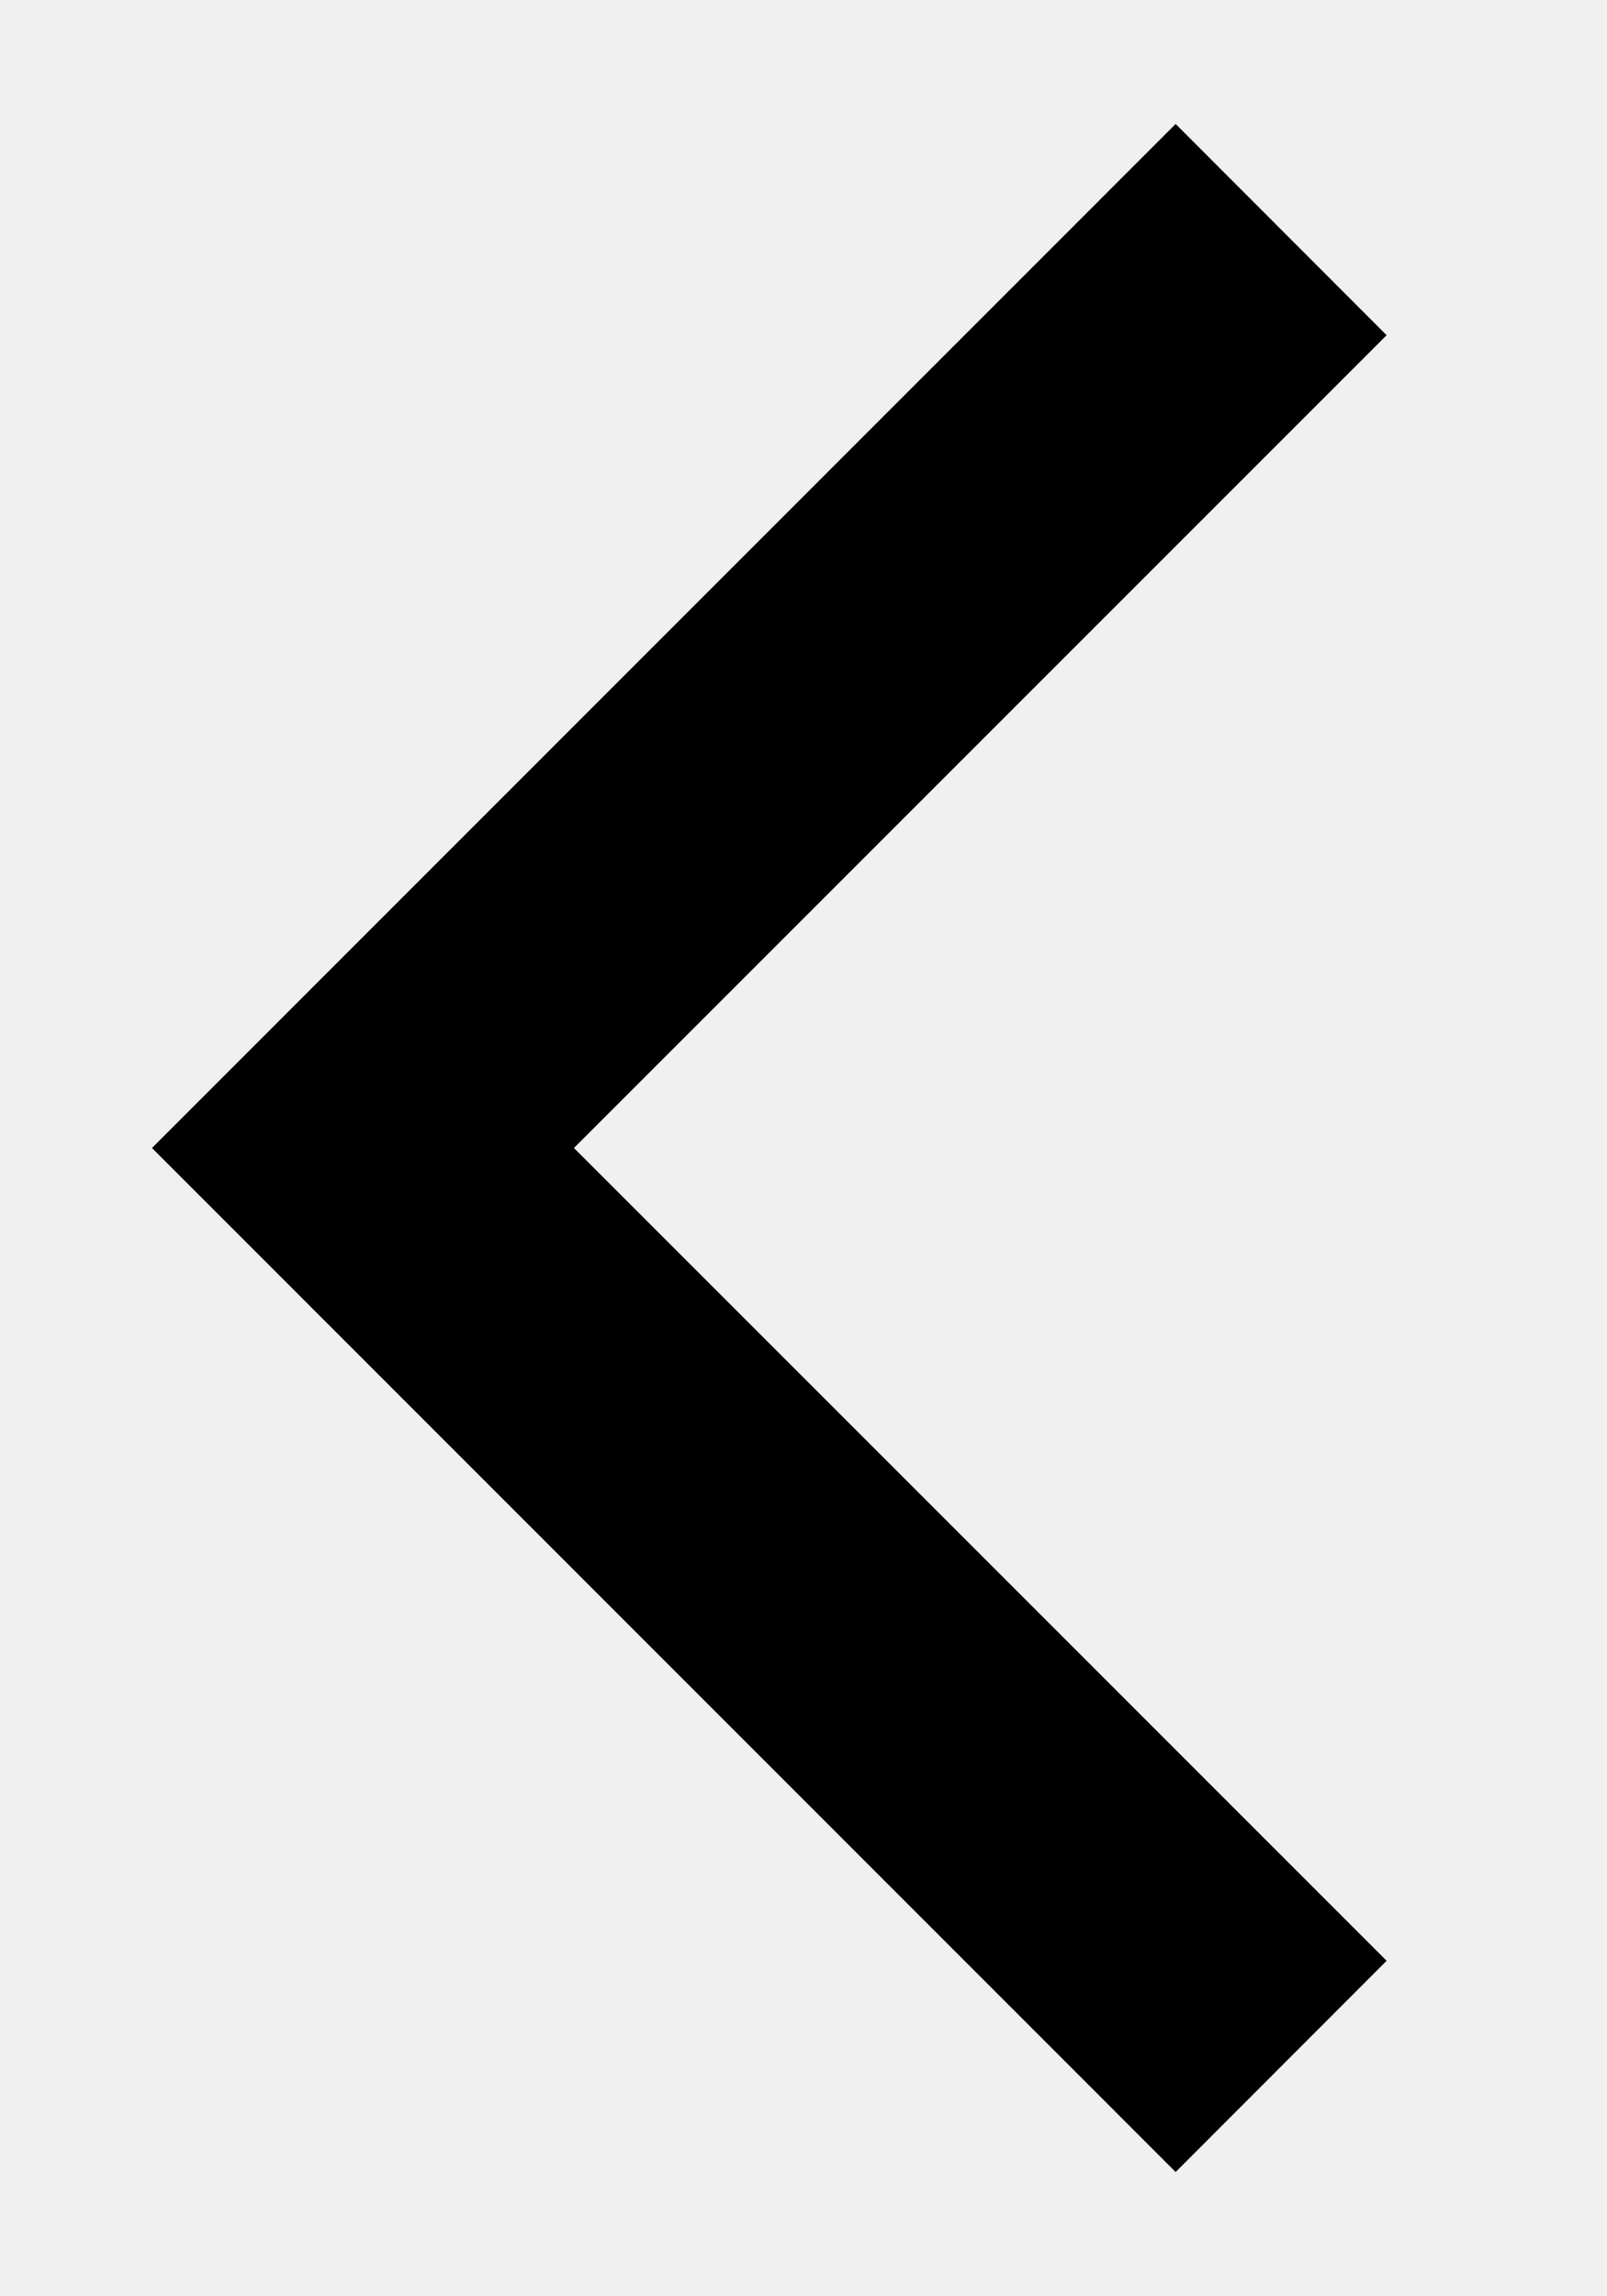
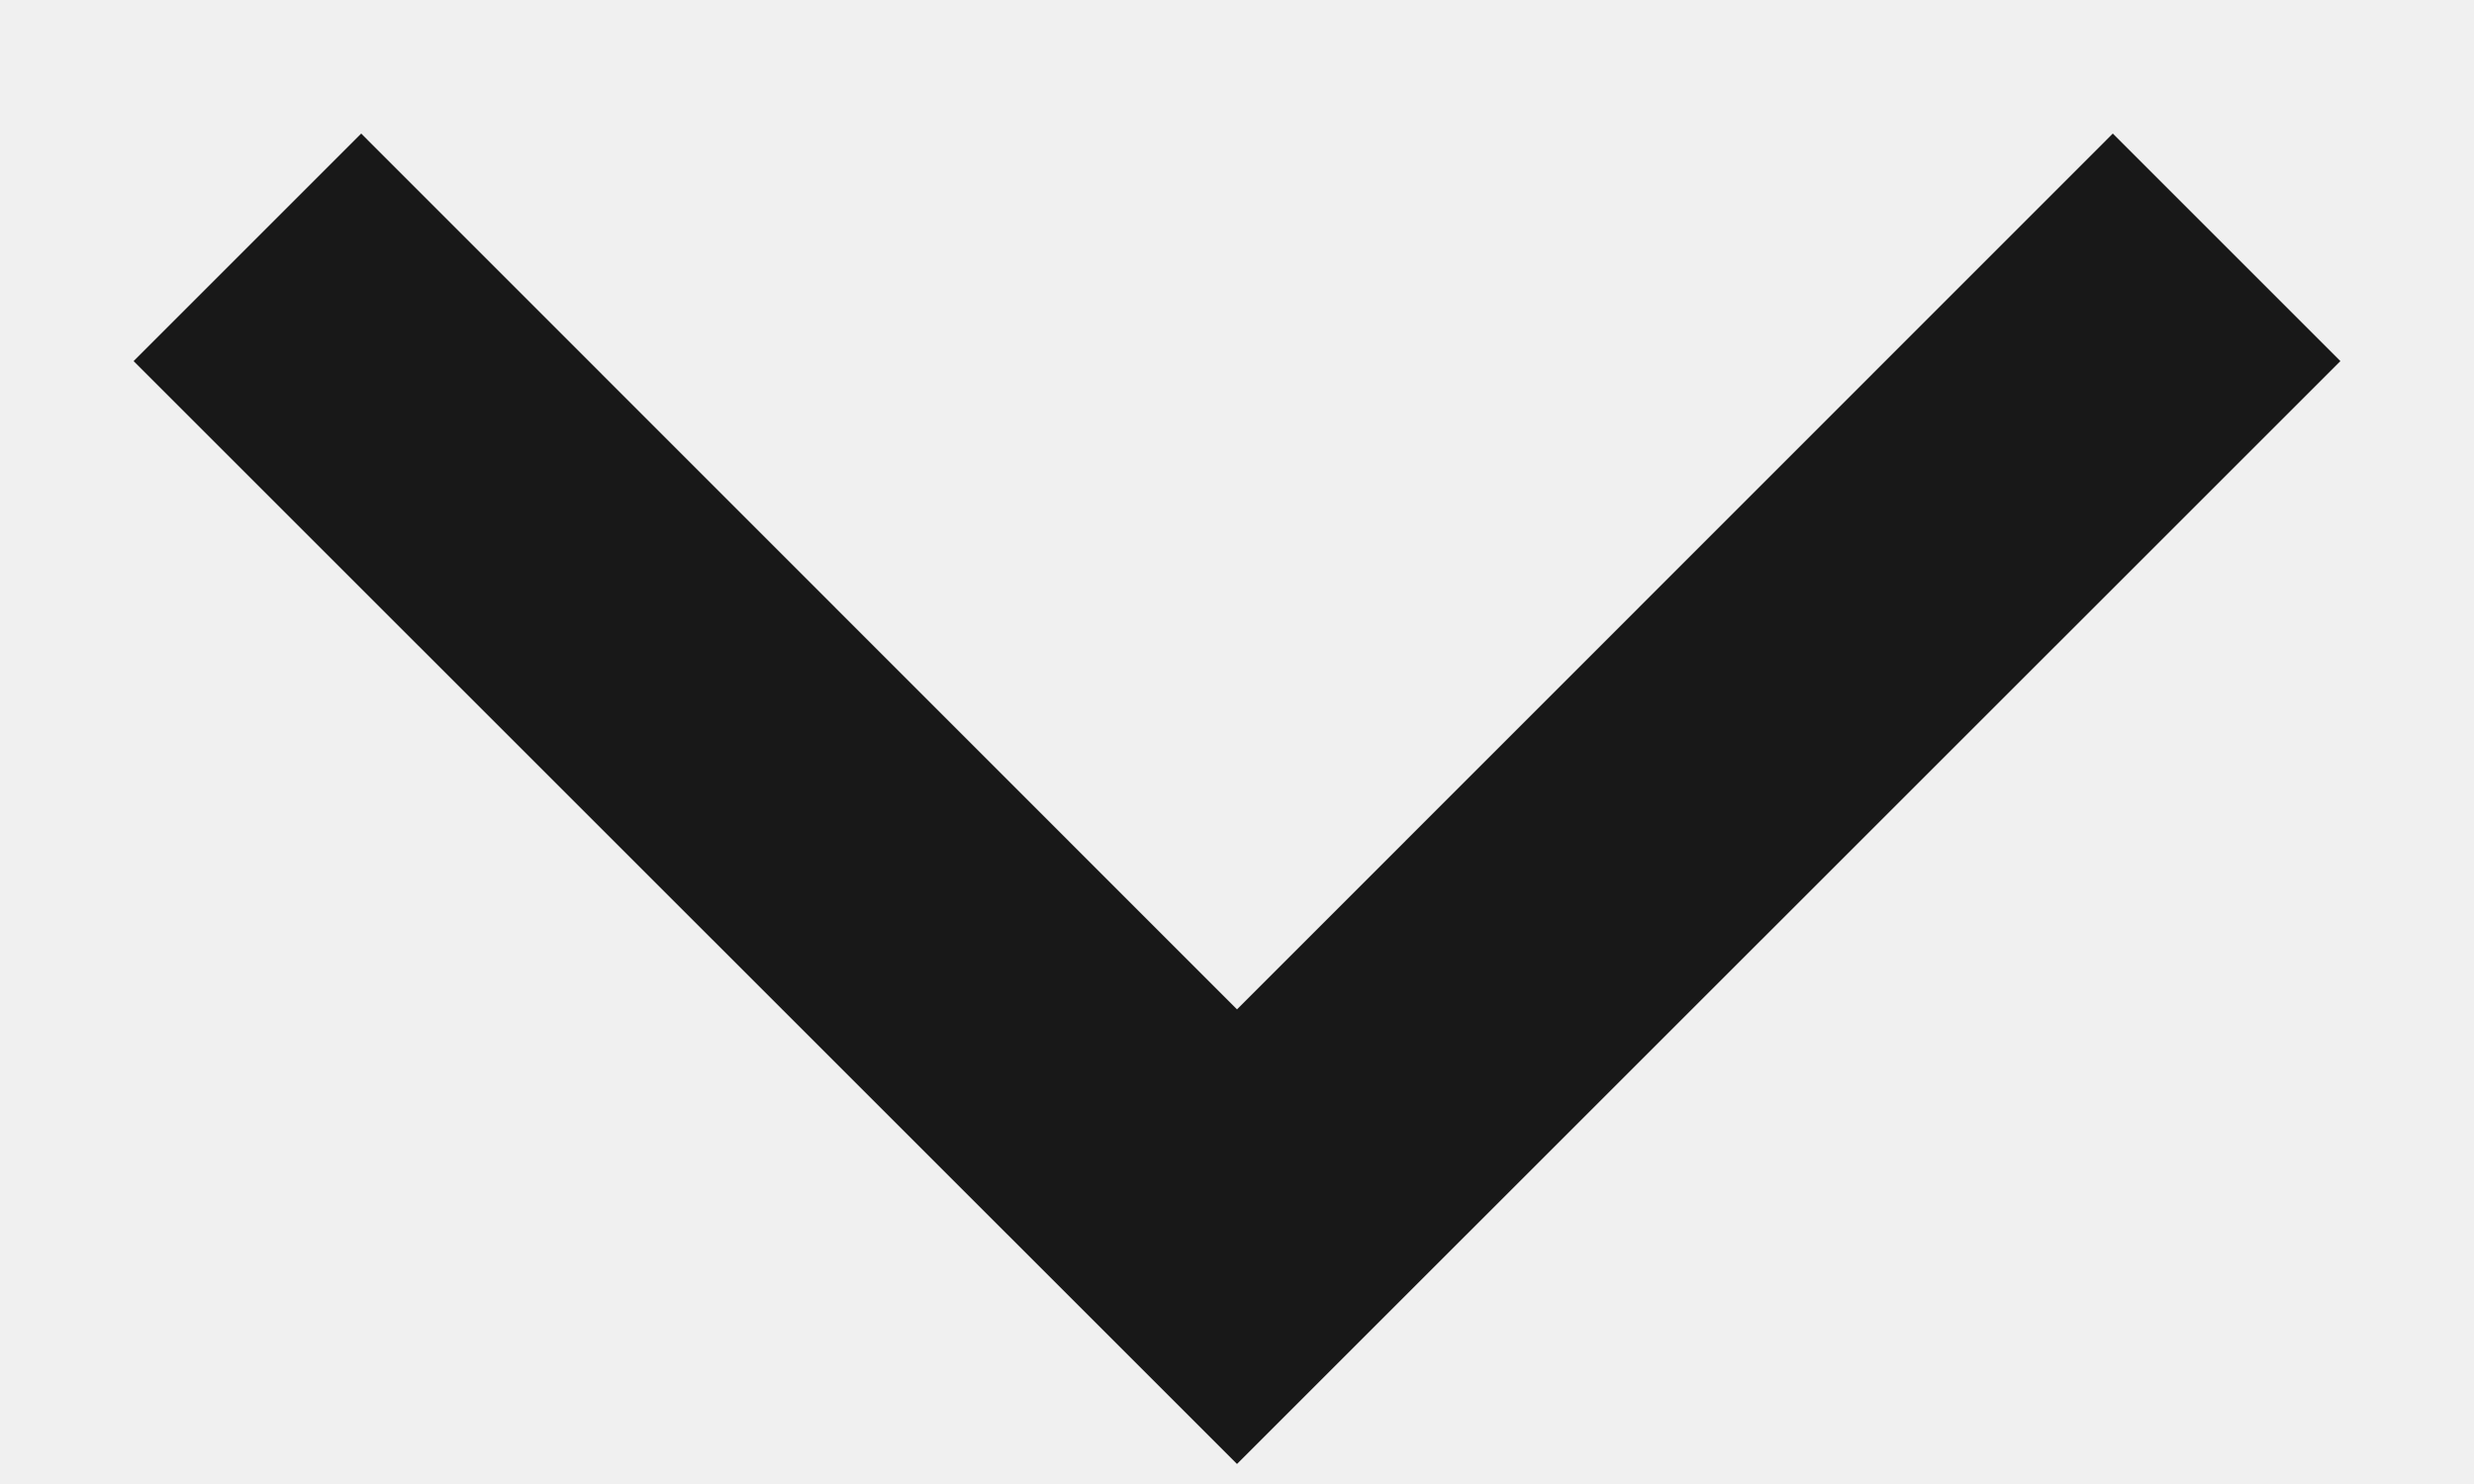
- <svg xmlns="http://www.w3.org/2000/svg" version="1.1" width="7px" height="10px">
+ <svg xmlns="http://www.w3.org/2000/svg" version="1.1" width="10px" height="6px">
  <defs>
    <pattern id="BGPattern" patternUnits="userSpaceOnUse" alignment="0 0" imageRepeat="None" />
-     <mask fill="white" id="Clip625">
-       <path d="M 5.121 0.54  L 6.04 1.46  L 2.5 5  L 6.04 8.54  L 5.121 9.46  L 0.662 5  L 5.121 0.54  Z " fill-rule="evenodd" />
+     <mask fill="white" id="Clip335">
+       <path d="M 0.54 1.46  L 1.46 0.54  L 5 4.081  L 8.54 0.54  L 9.46 1.46  L 5 5.919  L 0.54 1.46  Z " fill-rule="evenodd" />
    </mask>
  </defs>
-   <g transform="matrix(1 0 0 1 -294 -723 )">
-     <path d="M 5.121 0.54  L 6.04 1.46  L 2.5 5  L 6.04 8.54  L 5.121 9.46  L 0.662 5  L 5.121 0.54  Z " fill-rule="nonzero" fill="rgba(0, 0, 0, 1)" stroke="none" transform="matrix(1 0 0 1 294 723 )" class="fill" />
-     <path d="M 5.121 0.54  L 6.04 1.46  L 2.5 5  L 6.04 8.54  L 5.121 9.46  L 0.662 5  L 5.121 0.54  Z " stroke-width="0" stroke-dasharray="0" stroke="rgba(255, 255, 255, 0)" fill="none" transform="matrix(1 0 0 1 294 723 )" class="stroke" mask="url(#Clip625)" />
+   <g transform="matrix(1 0 0 1 -151 -725 )">
+     <path d="M 0.54 1.46  L 1.46 0.54  L 5 4.081  L 8.54 0.54  L 9.46 1.46  L 5 5.919  L 0.54 1.46  Z " fill-rule="nonzero" fill="rgba(0, 0, 0, 0.898)" stroke="none" transform="matrix(1 0 0 1 151 725 )" class="fill" />
+     <path d="M 0.54 1.46  L 1.46 0.54  L 5 4.081  L 8.54 0.54  L 9.46 1.46  L 5 5.919  L 0.54 1.46  Z " stroke-width="0" stroke-dasharray="0" stroke="rgba(255, 255, 255, 0)" fill="none" transform="matrix(1 0 0 1 151 725 )" class="stroke" mask="url(#Clip335)" />
  </g>
</svg>
